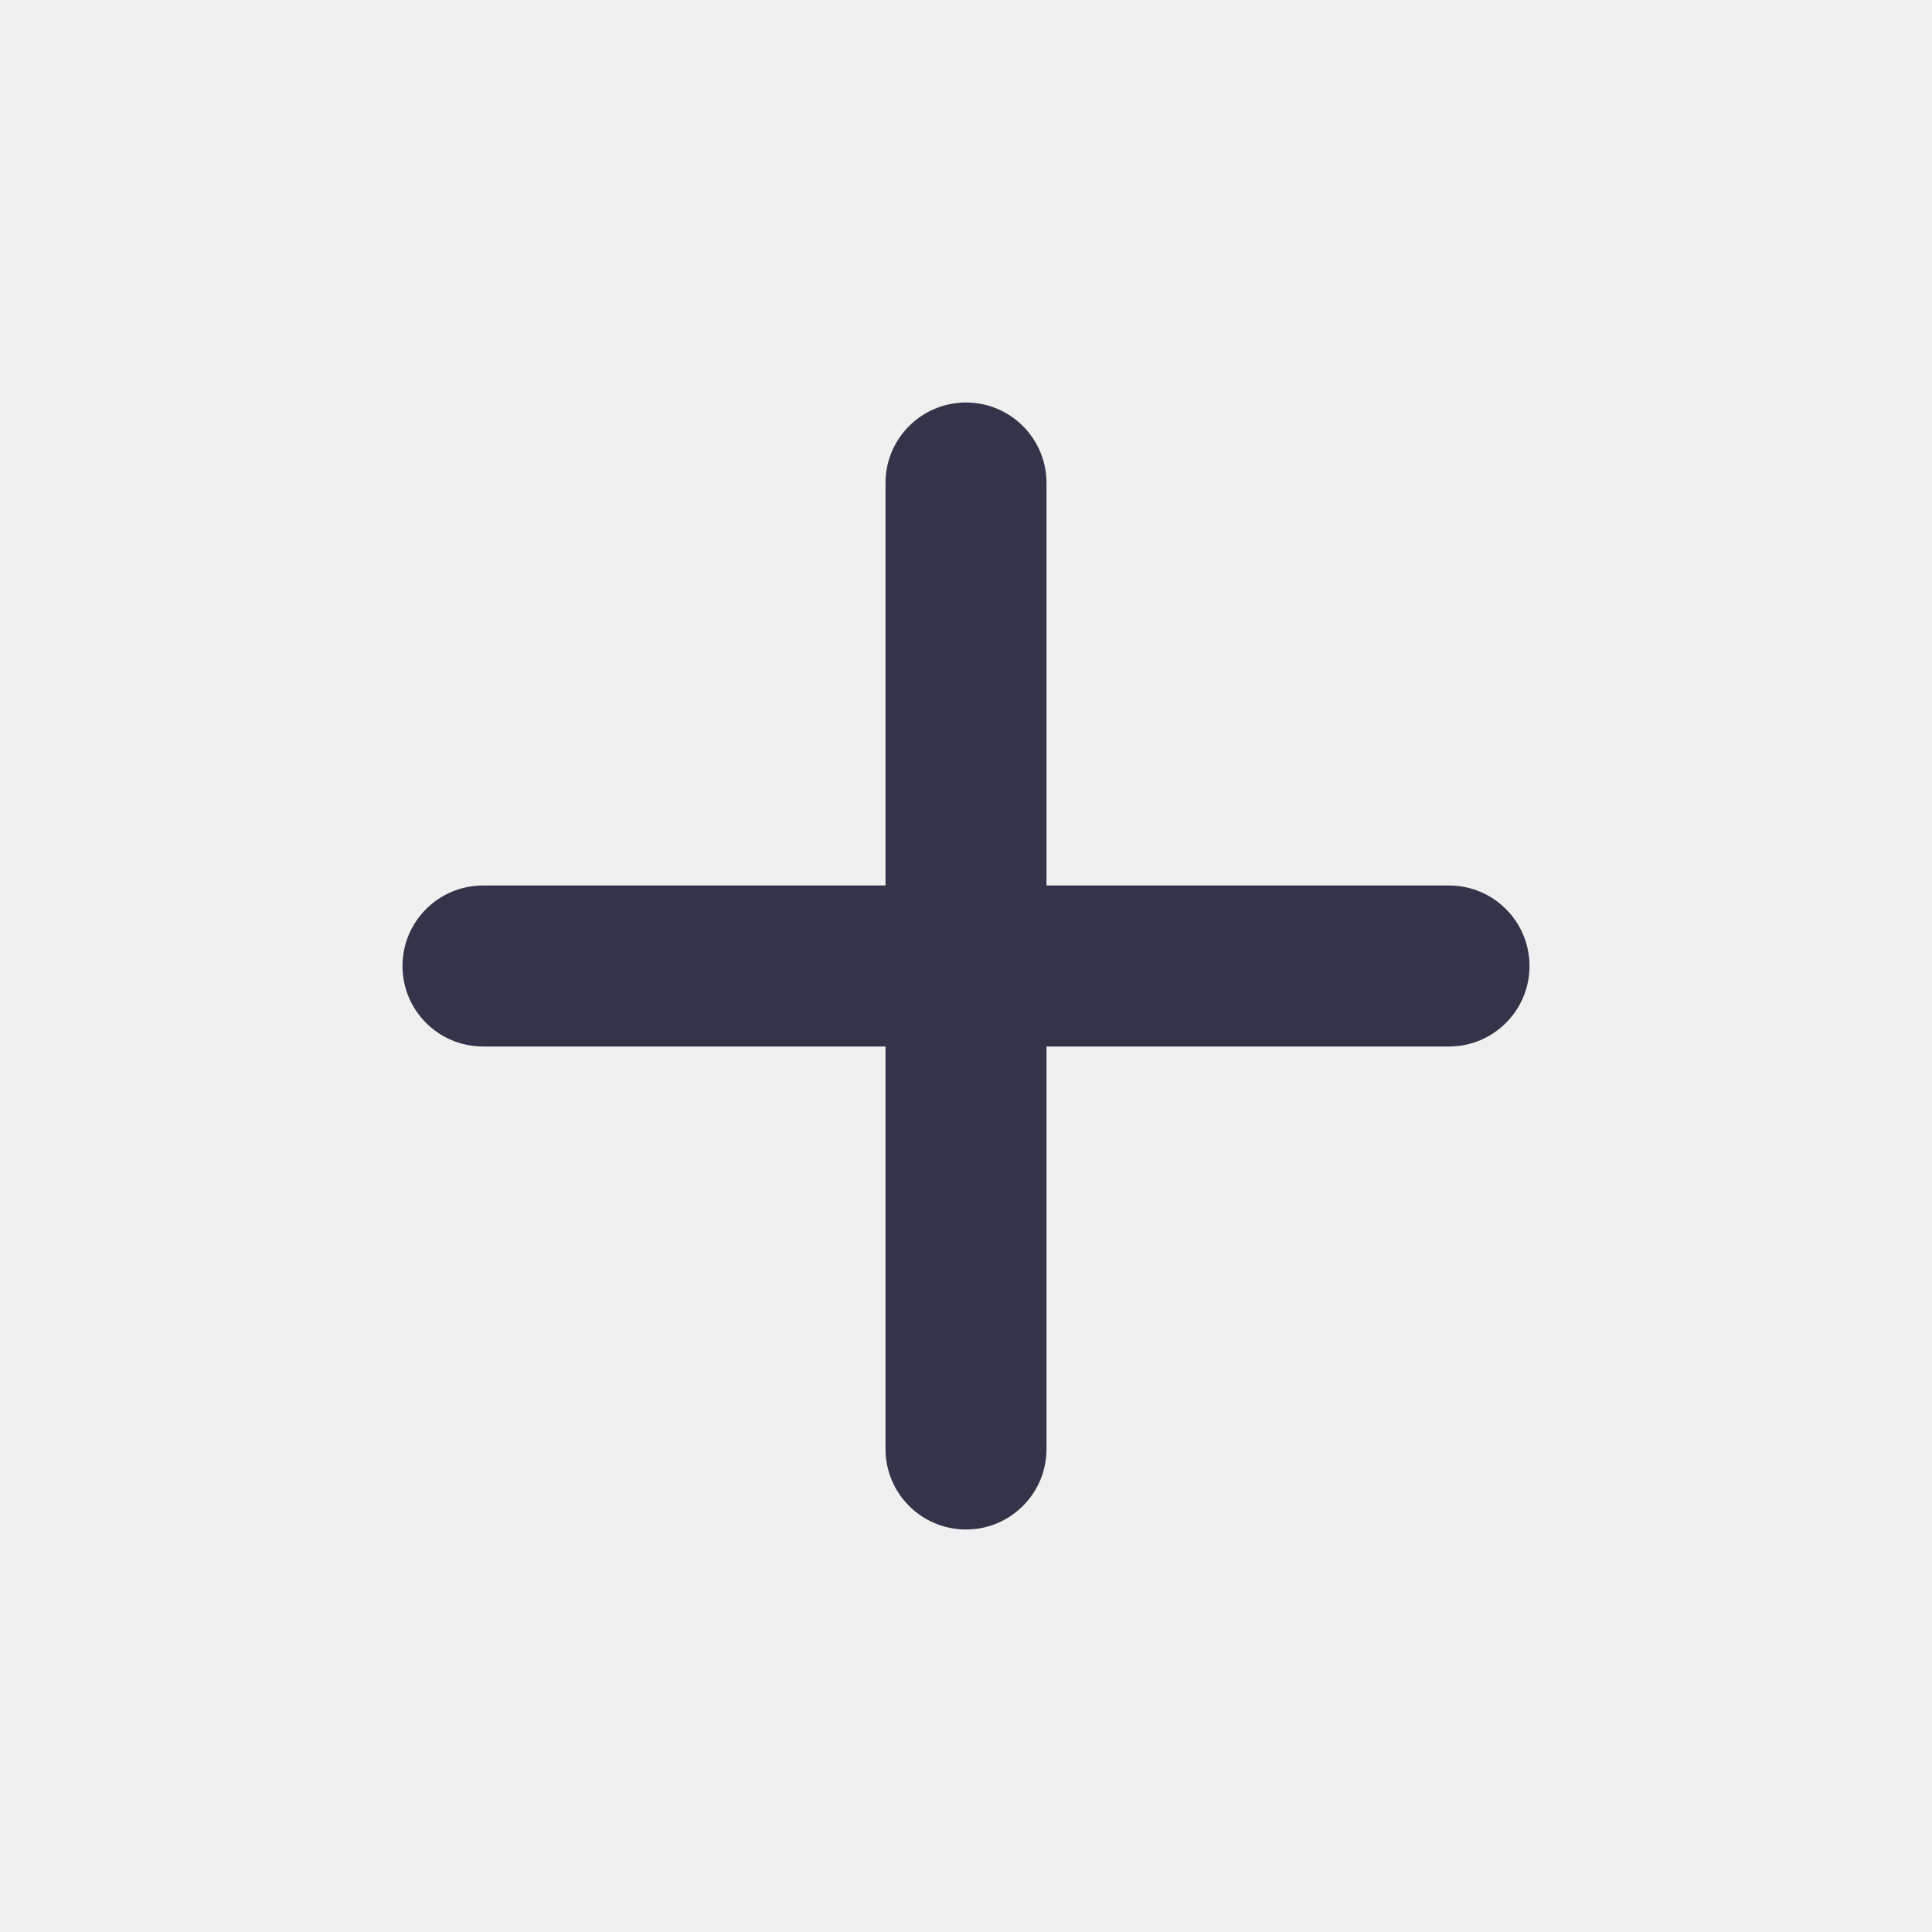
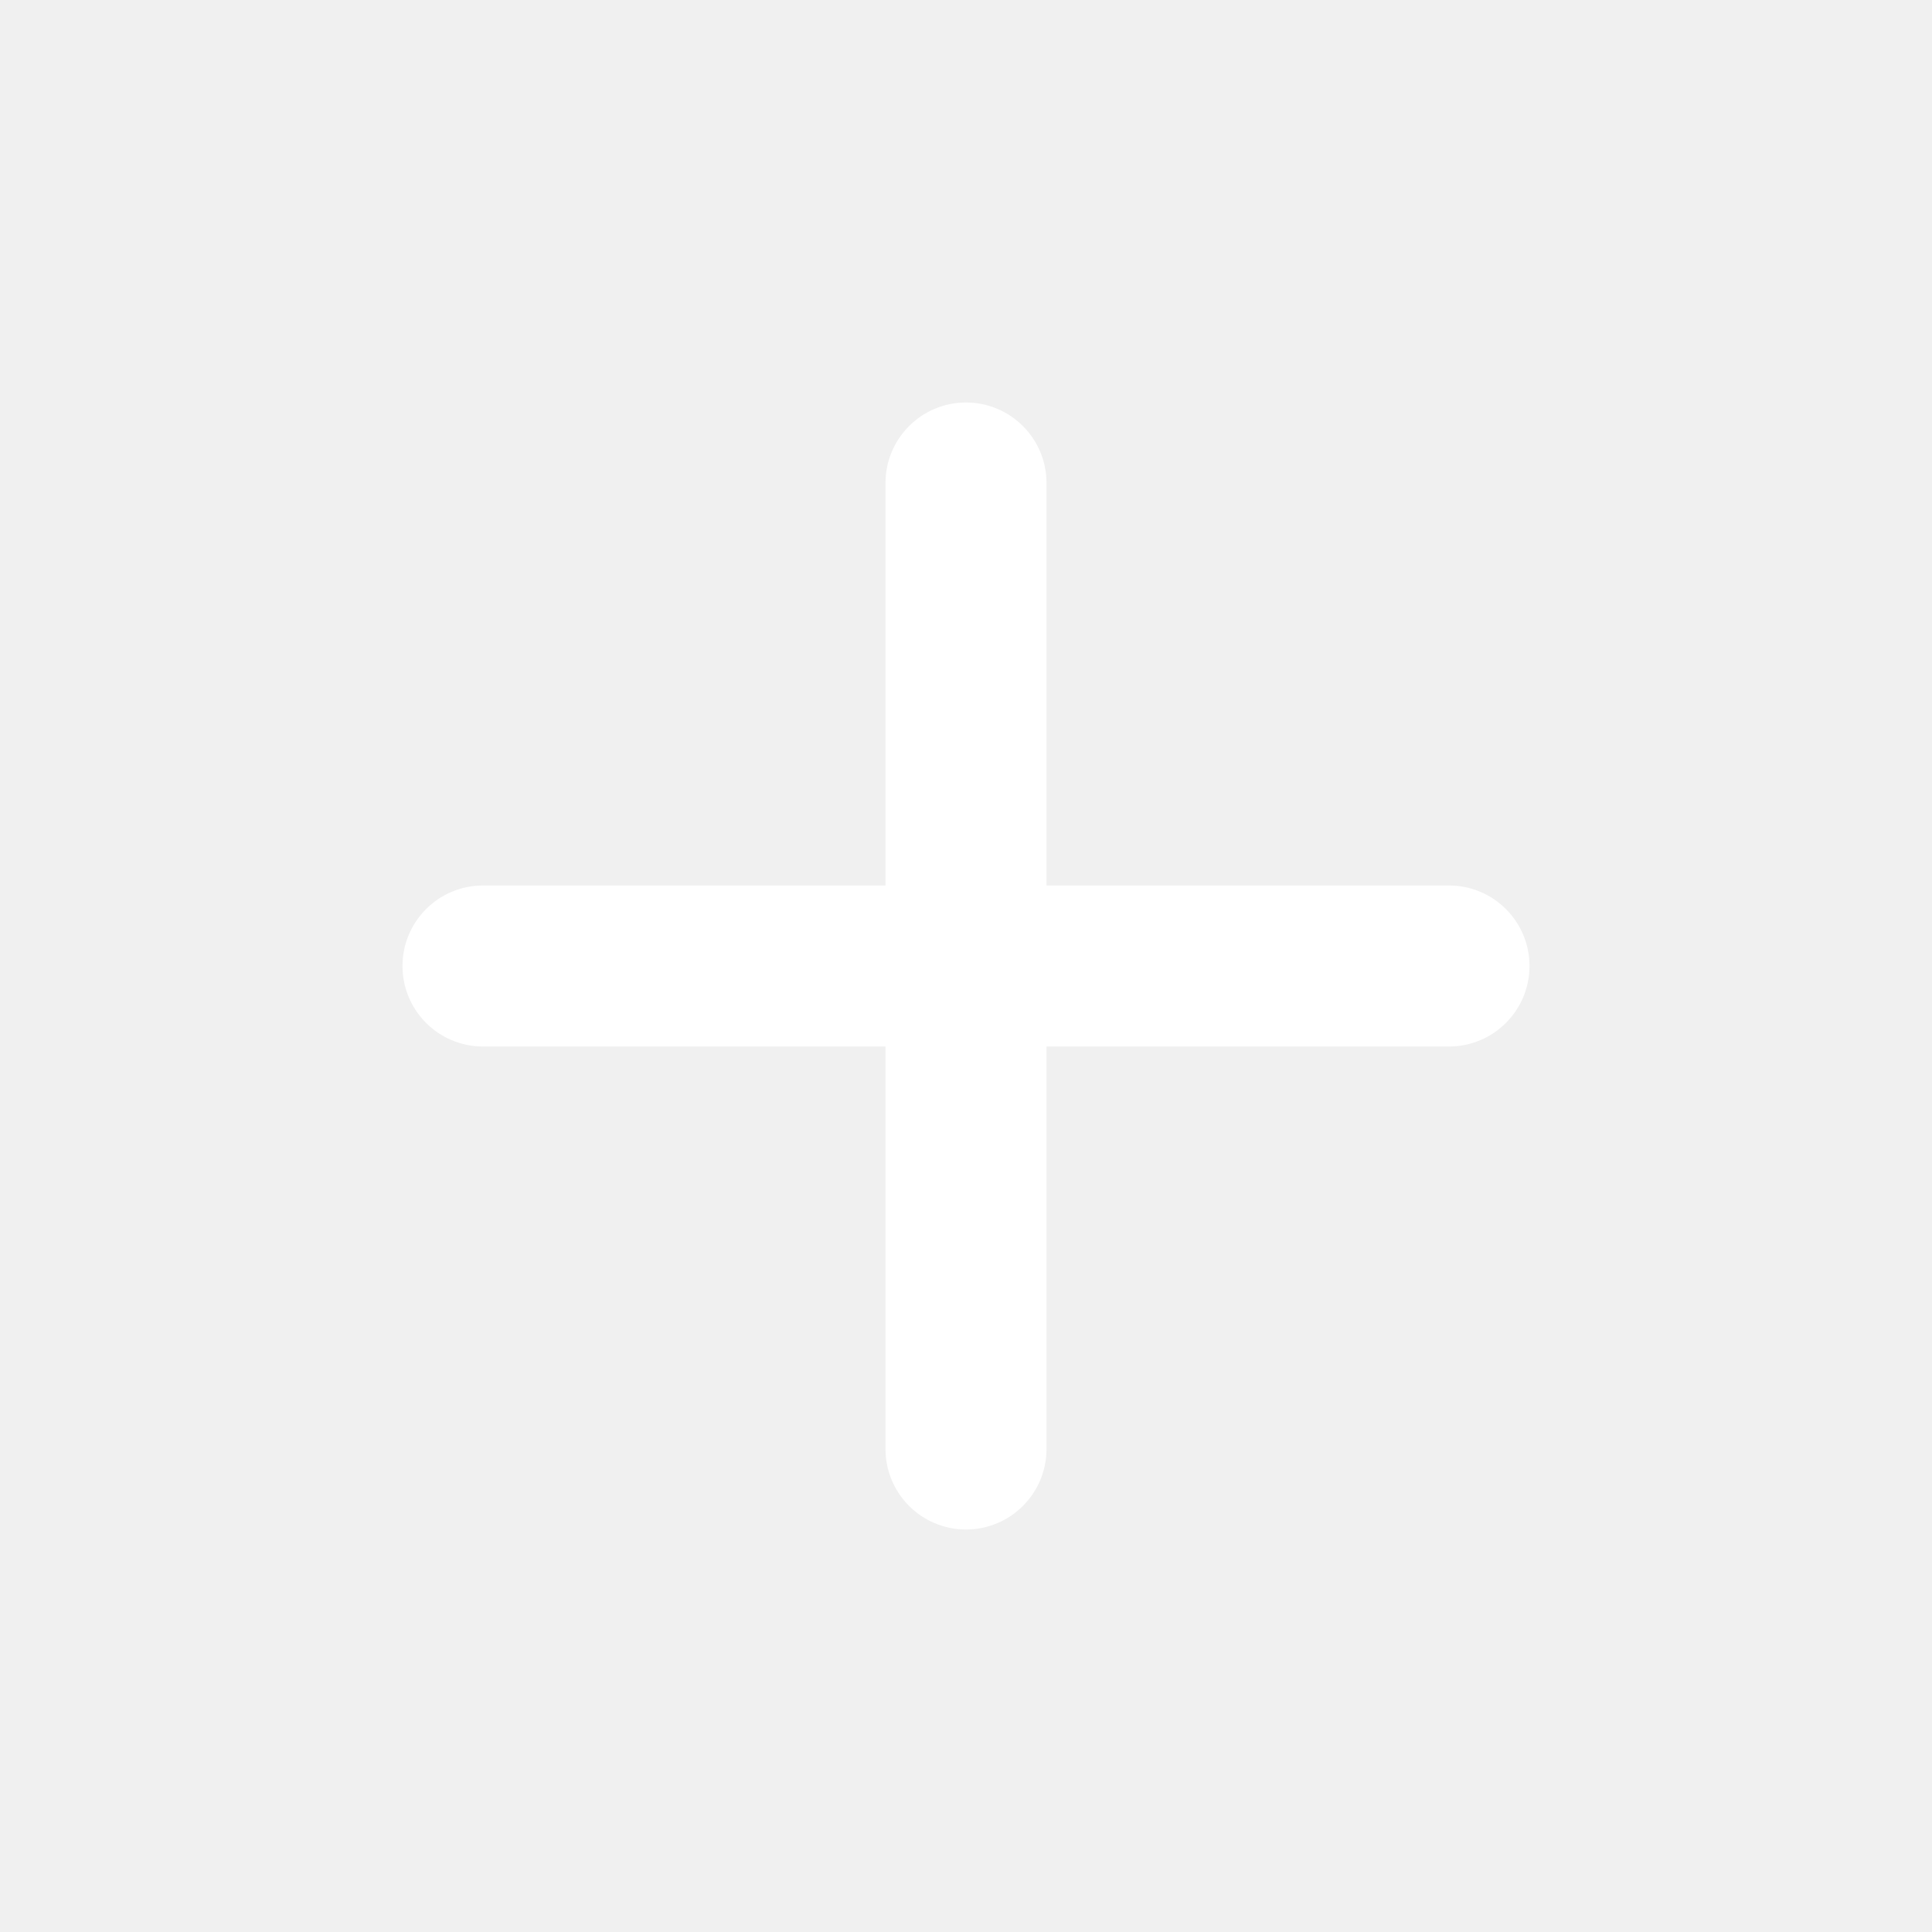
<svg xmlns="http://www.w3.org/2000/svg" id="add_black_24dp" width="24" height="24" viewBox="0 0 24 24">
  <path id="Path_724" data-name="Path 724" d="M0,0H24V24H0Z" fill="none" />
-   <path id="Path_725" data-name="Path 725" d="M18,13H13v5a1,1,0,0,1-2,0V13H6a1,1,0,0,1,0-2h5V6a1,1,0,0,1,2,0v5h5a1,1,0,0,1,0,2Z" fill="#33344a" />
+   <path id="Path_725" data-name="Path 725" d="M18,13H13v5a1,1,0,0,1-2,0V13H6a1,1,0,0,1,0-2h5V6a1,1,0,0,1,2,0v5h5a1,1,0,0,1,0,2Z" fill="#fff" />
</svg>
